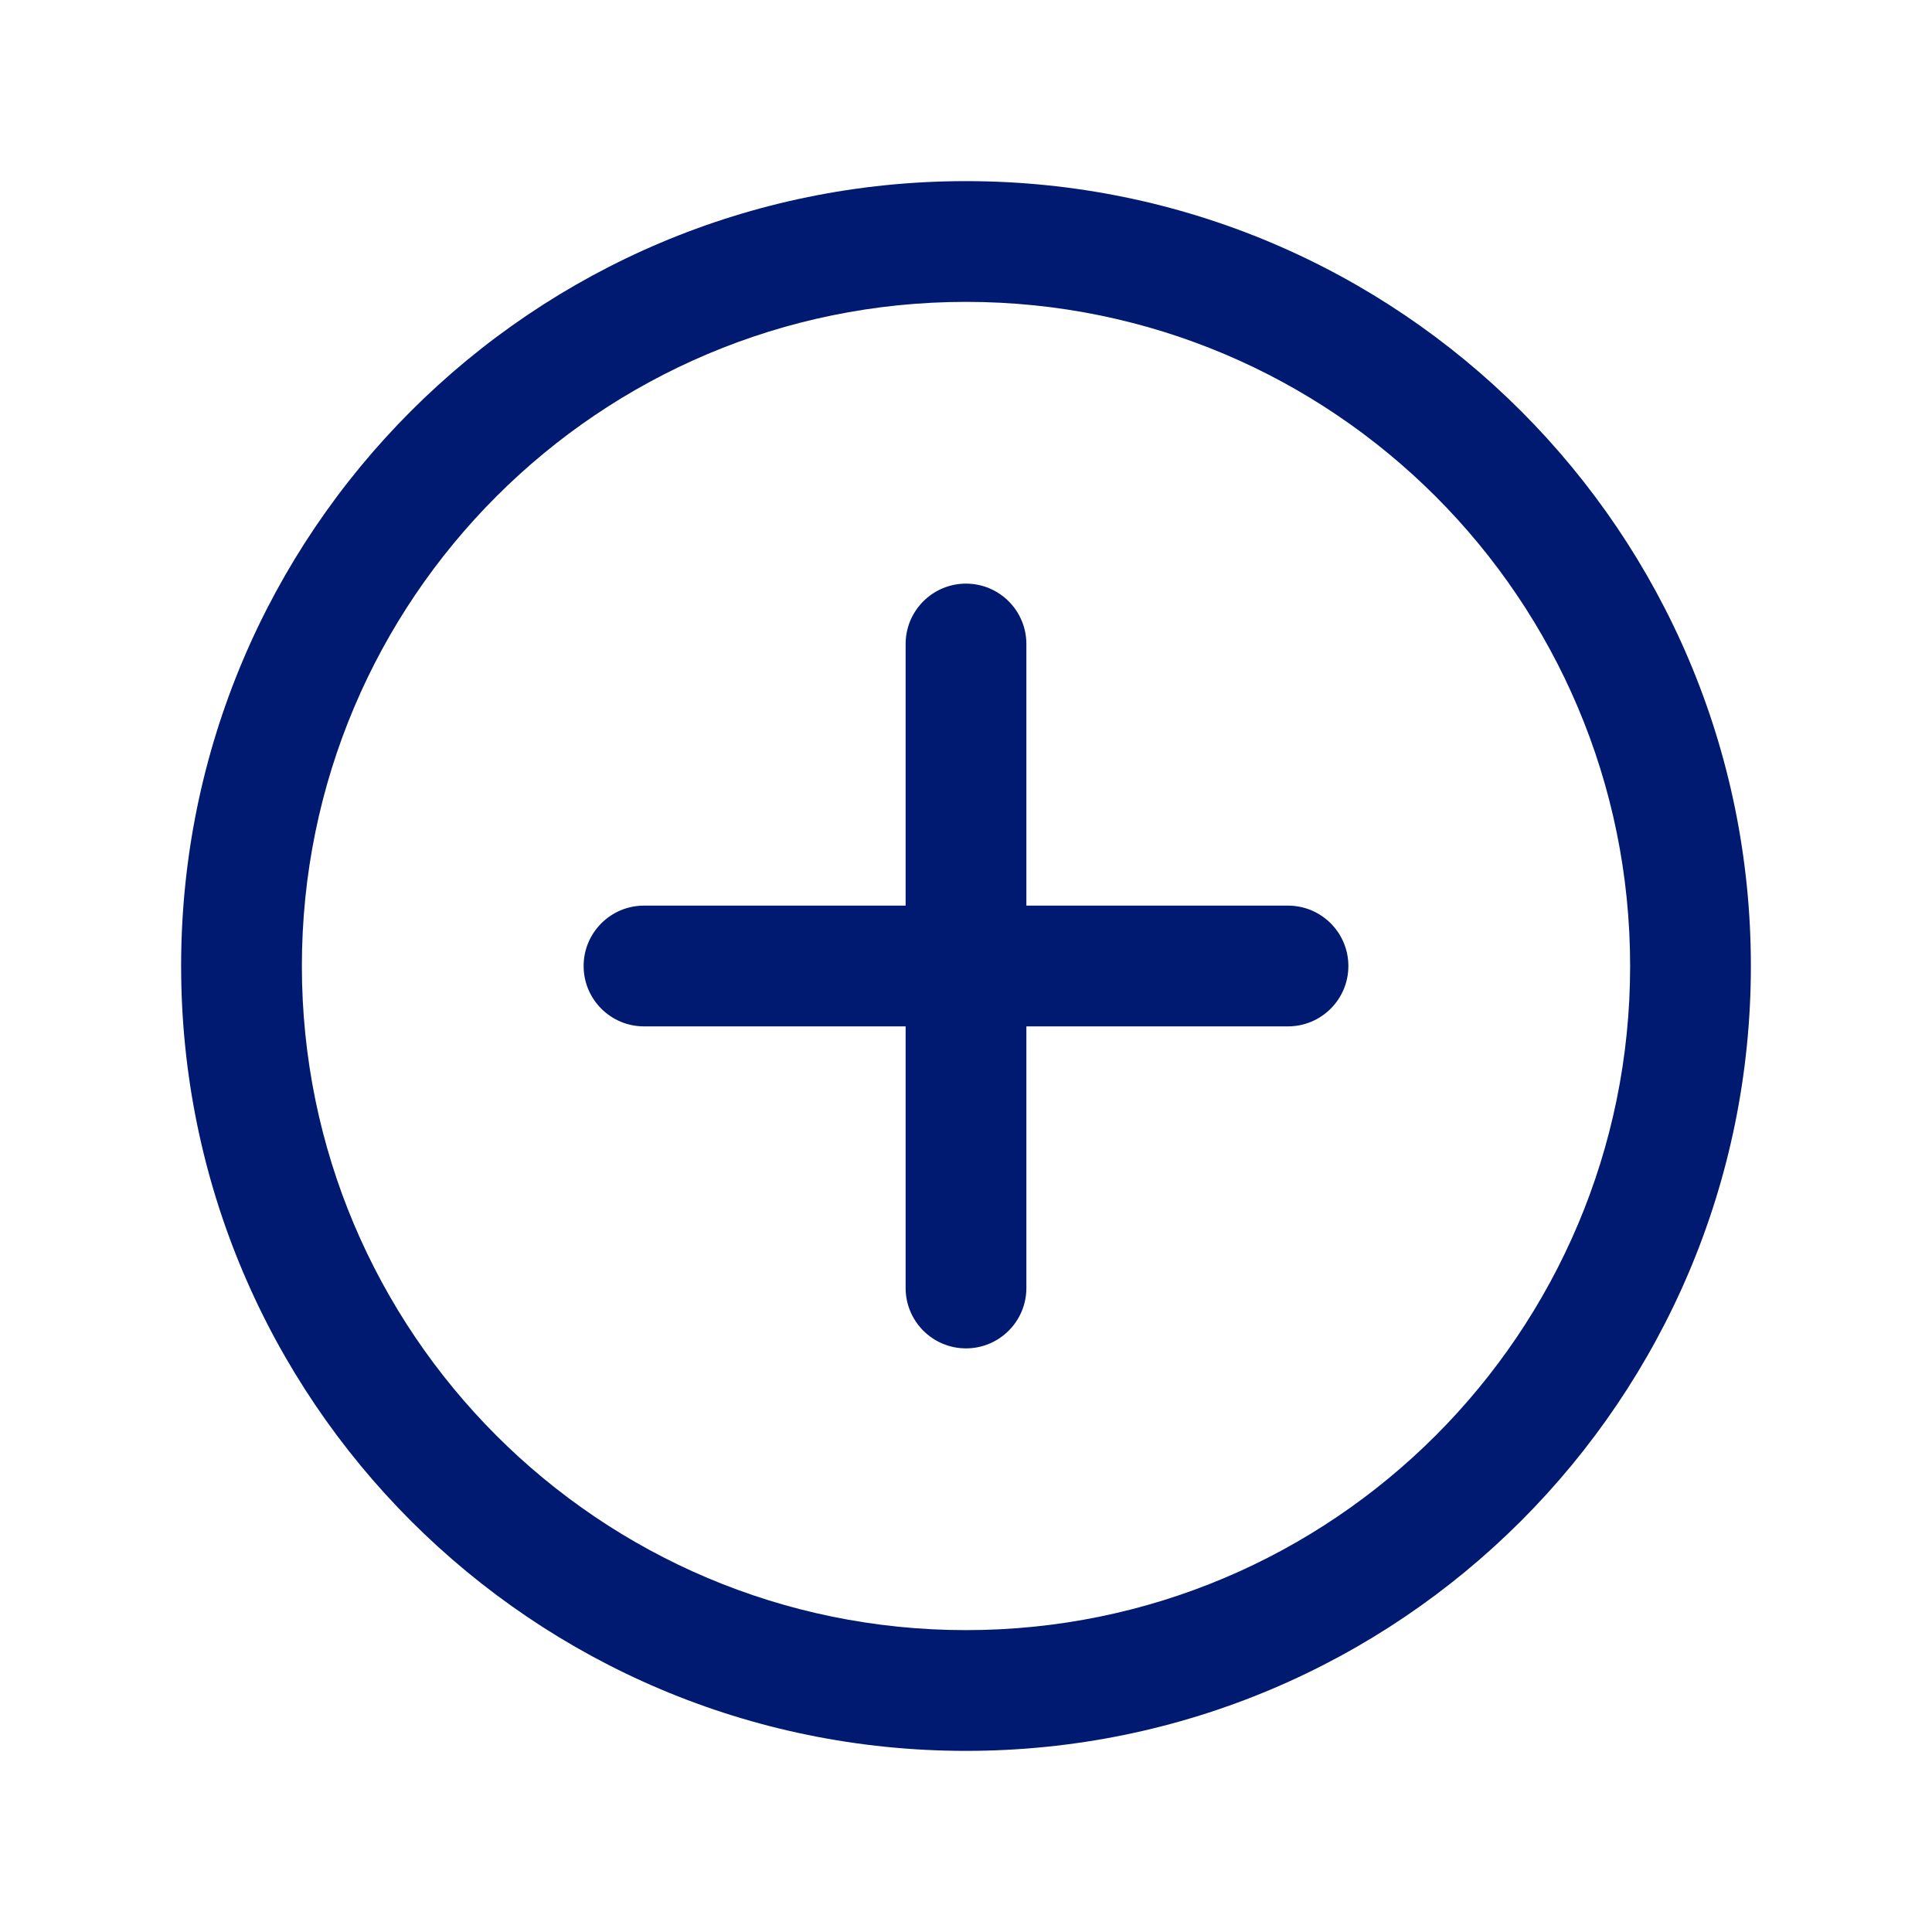
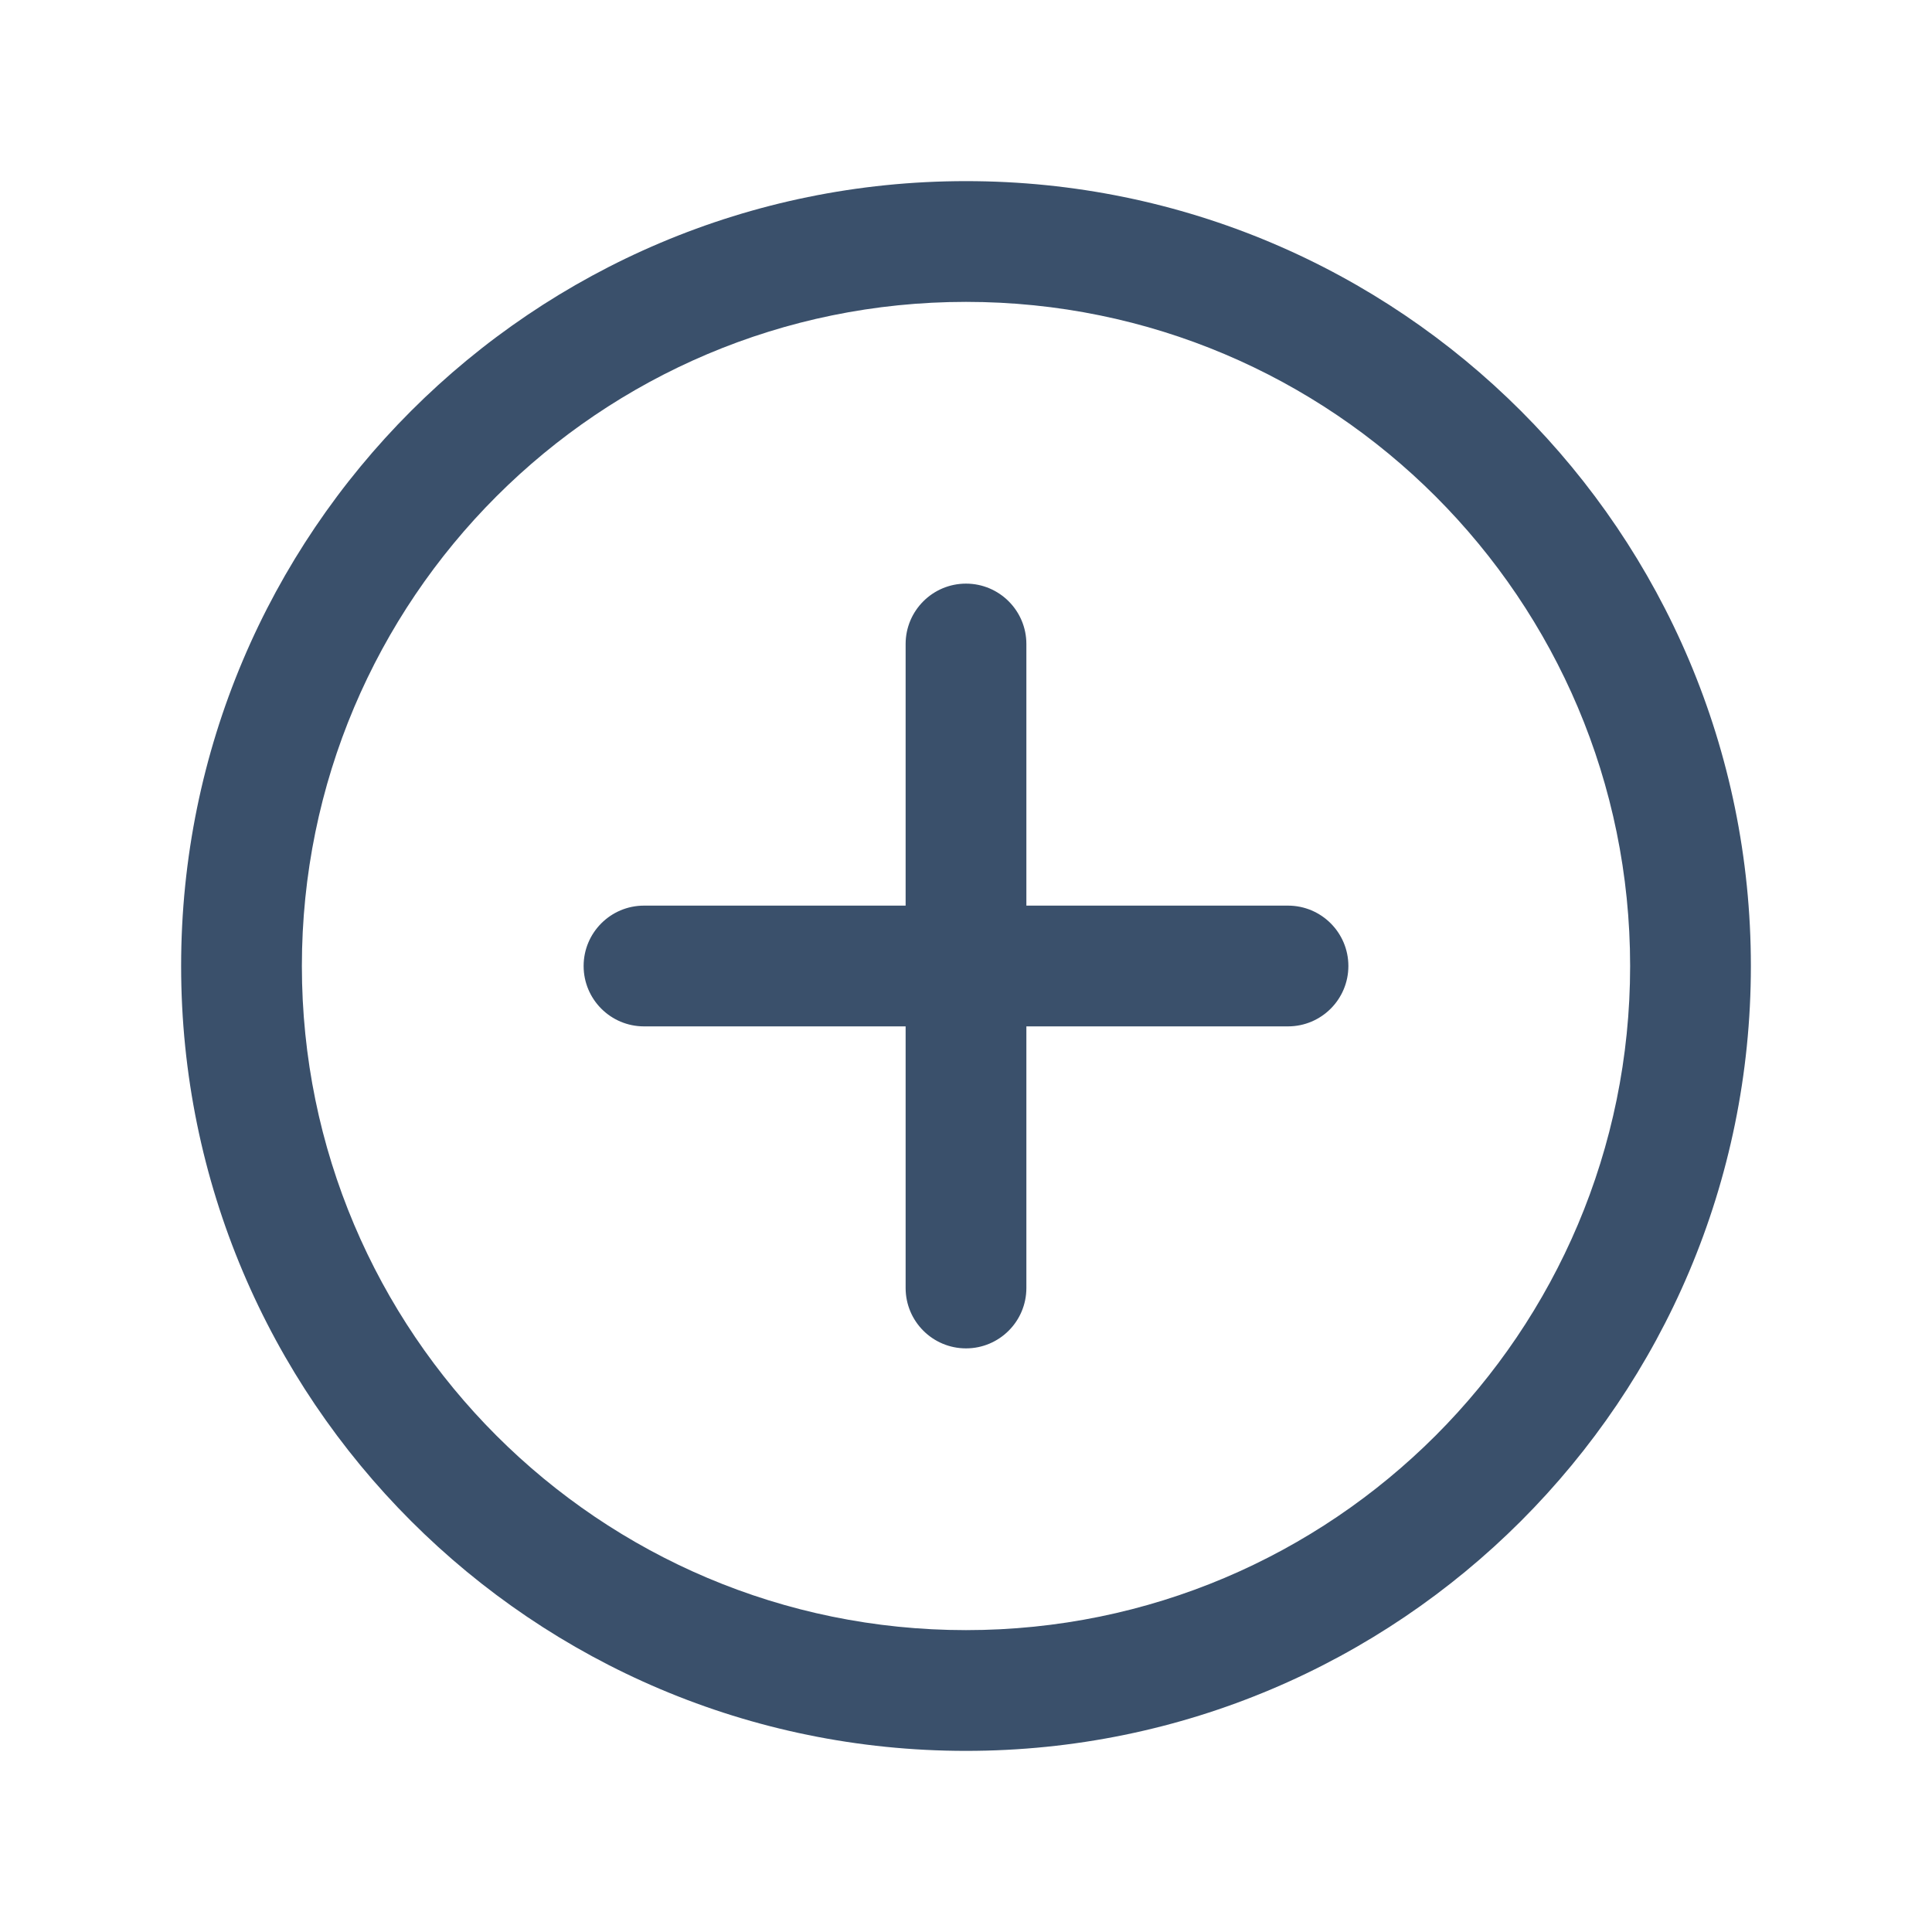
<svg xmlns="http://www.w3.org/2000/svg" width="24" height="24" viewBox="0 0 24 24" fill="none">
-   <path d="M12.75 8C12.75 7.586 12.414 7.25 12 7.25C11.586 7.25 11.25 7.586 11.25 8H12.75ZM11.25 16C11.25 16.414 11.586 16.75 12 16.75C12.414 16.75 12.75 16.414 12.75 16H11.25ZM8 11.25C7.586 11.25 7.25 11.586 7.25 12C7.25 12.414 7.586 12.75 8 12.75V11.25ZM16 12.75C16.414 12.75 16.75 12.414 16.75 12C16.75 11.586 16.414 11.25 16 11.25V12.75ZM11.25 8V16H12.75V8H11.25ZM8 12.75H16V11.25H8V12.75ZM20.25 12C20.25 16.556 16.556 20.25 12 20.25V21.75C17.385 21.75 21.75 17.385 21.75 12H20.25ZM12 20.25C7.444 20.25 3.75 16.556 3.75 12H2.25C2.25 17.385 6.615 21.75 12 21.75V20.25ZM3.75 12C3.75 7.444 7.444 3.75 12 3.75V2.25C6.615 2.25 2.25 6.615 2.25 12H3.75ZM12 3.75C16.556 3.75 20.25 7.444 20.25 12H21.75C21.75 6.615 17.385 2.25 12 2.25V3.75Z" fill="#001A72" />
+   <path d="M12.75 8C12.75 7.586 12.414 7.25 12 7.25C11.586 7.25 11.25 7.586 11.25 8H12.75ZM11.25 16C11.25 16.414 11.586 16.75 12 16.75C12.414 16.75 12.75 16.414 12.75 16H11.25ZM8 11.25C7.586 11.25 7.25 11.586 7.25 12C7.25 12.414 7.586 12.75 8 12.75V11.25ZM16 12.75C16.414 12.75 16.75 12.414 16.75 12C16.75 11.586 16.414 11.25 16 11.25V12.75ZM11.25 8V16H12.75V8H11.25ZM8 12.75H16V11.25H8V12.75ZM20.25 12C20.25 16.556 16.556 20.25 12 20.25V21.75C17.385 21.75 21.75 17.385 21.75 12H20.25ZM12 20.25C7.444 20.25 3.75 16.556 3.75 12H2.25C2.25 17.385 6.615 21.75 12 21.75V20.25ZM3.75 12C3.75 7.444 7.444 3.75 12 3.75V2.25C6.615 2.25 2.25 6.615 2.25 12H3.75ZM12 3.75C16.556 3.75 20.25 7.444 20.25 12H21.75C21.75 6.615 17.385 2.25 12 2.25V3.75Z" fill="#3A506B" />
</svg>
